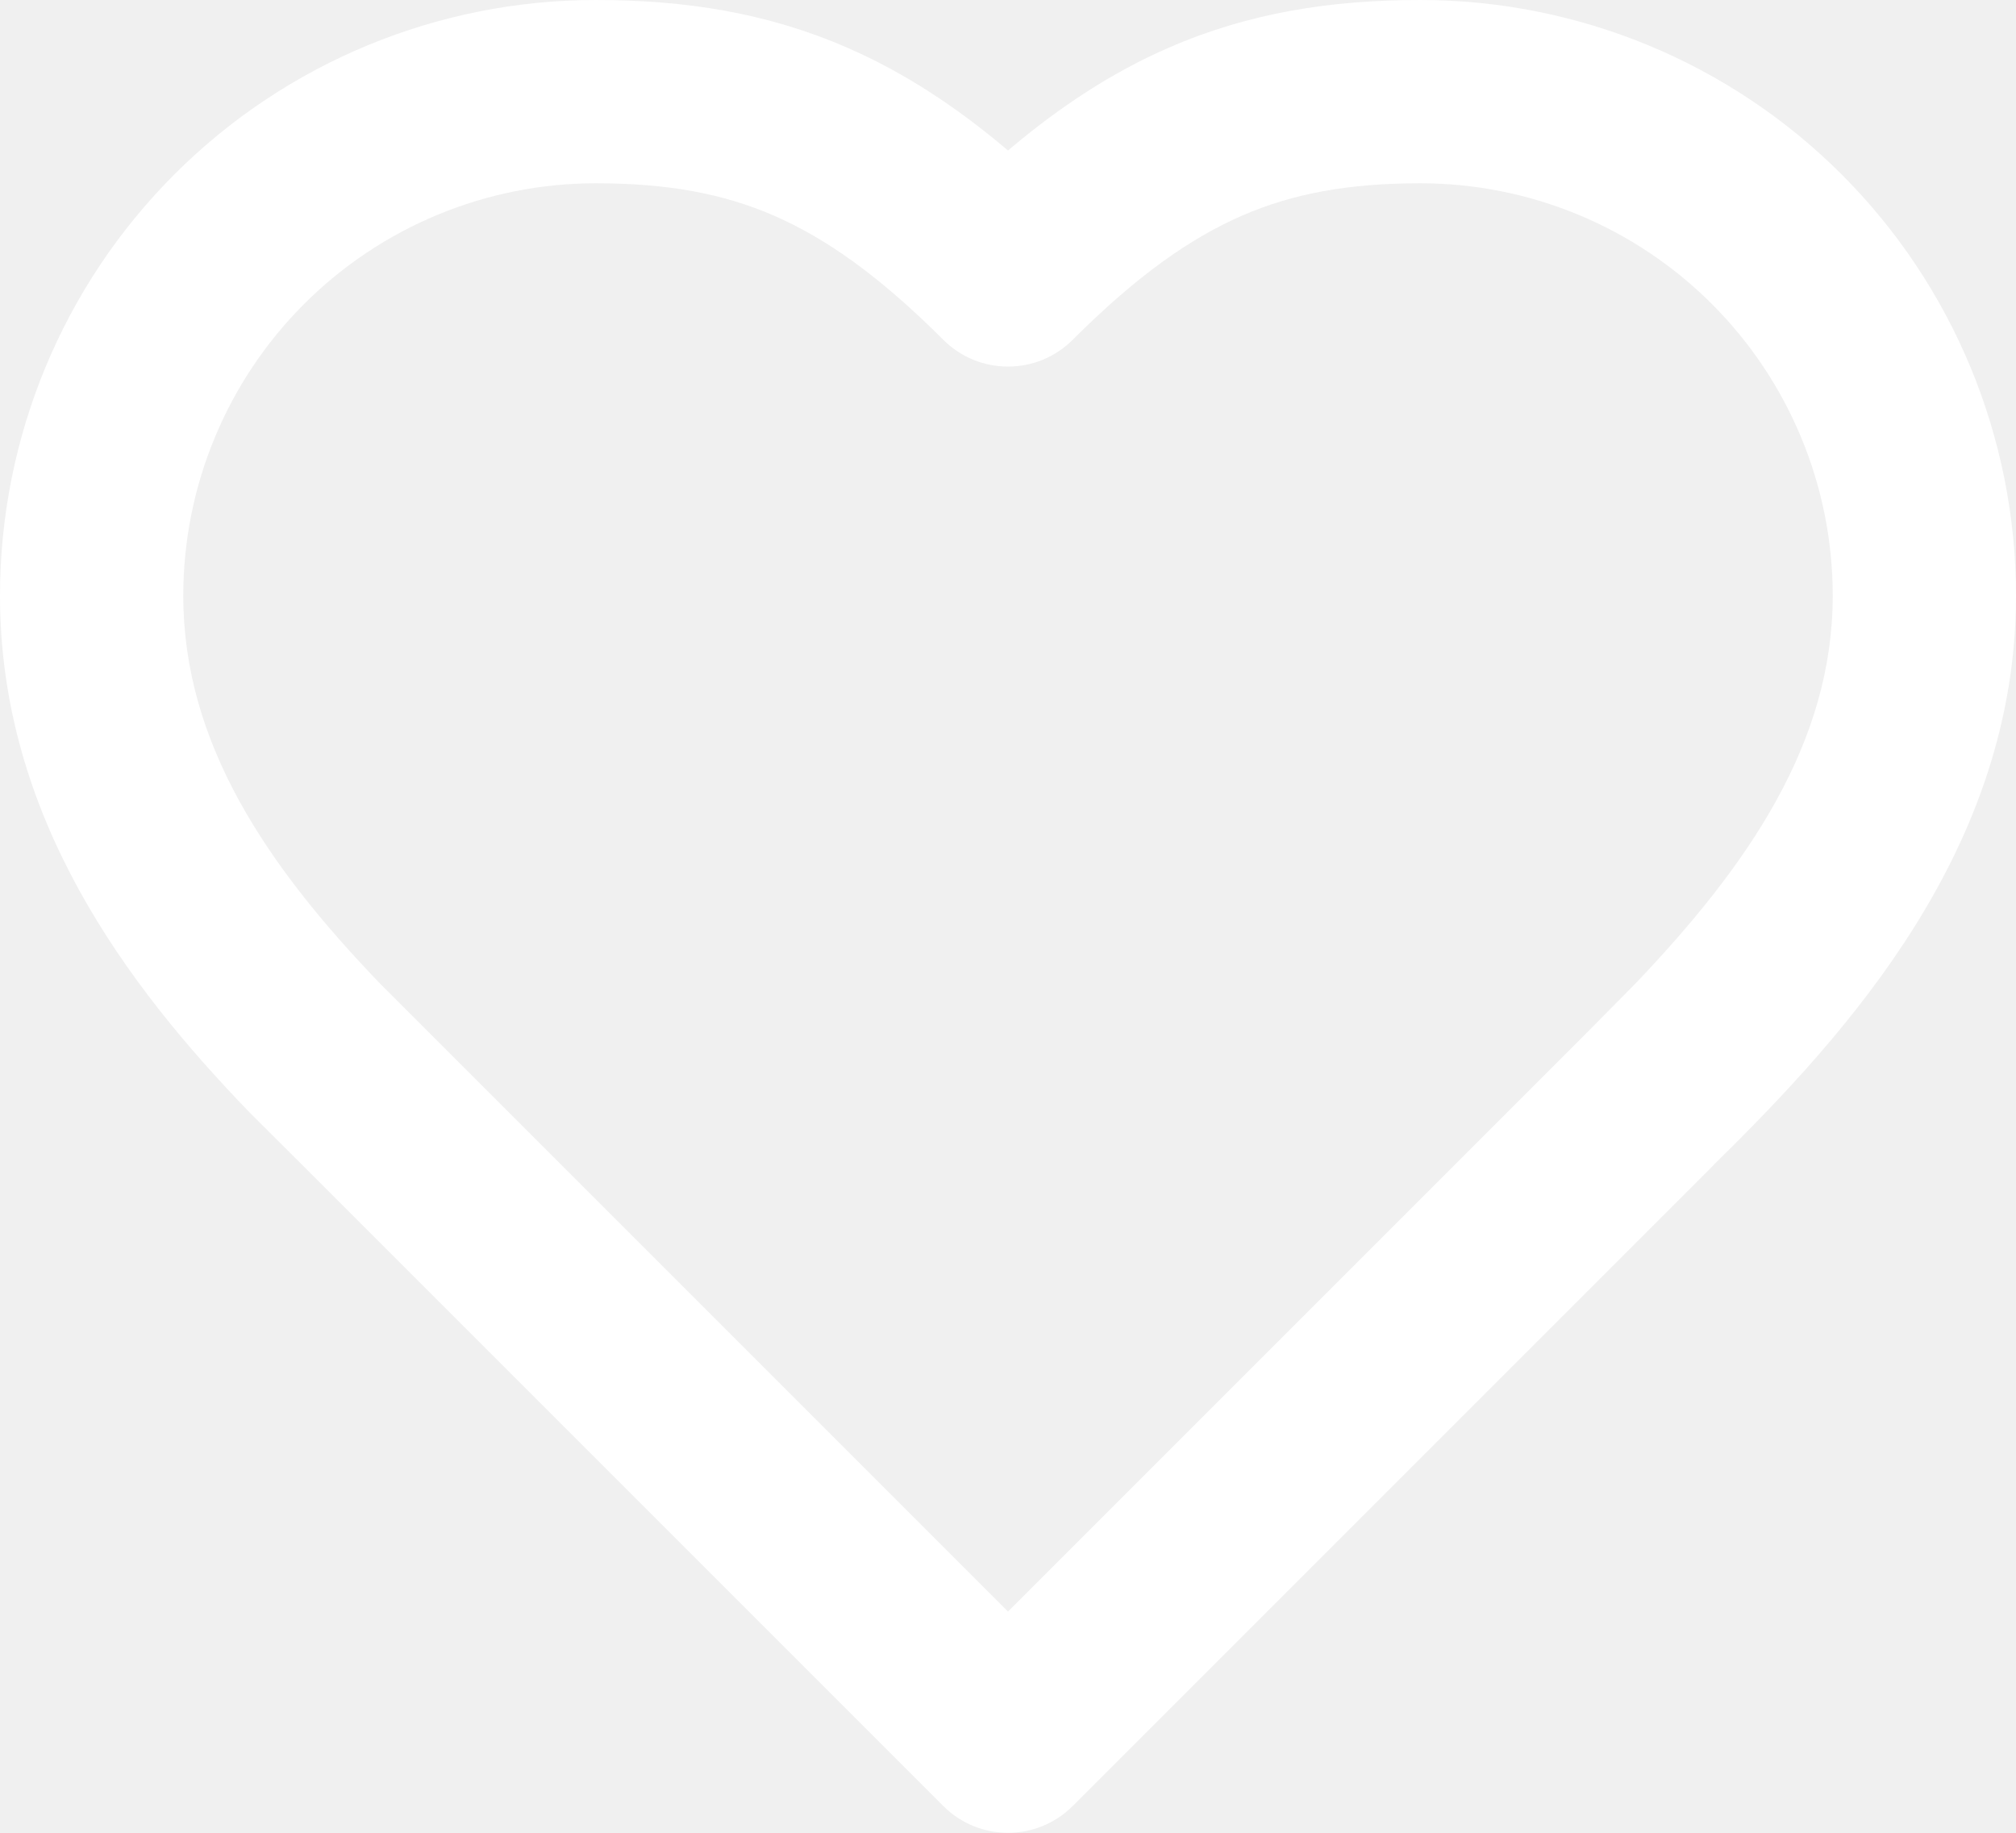
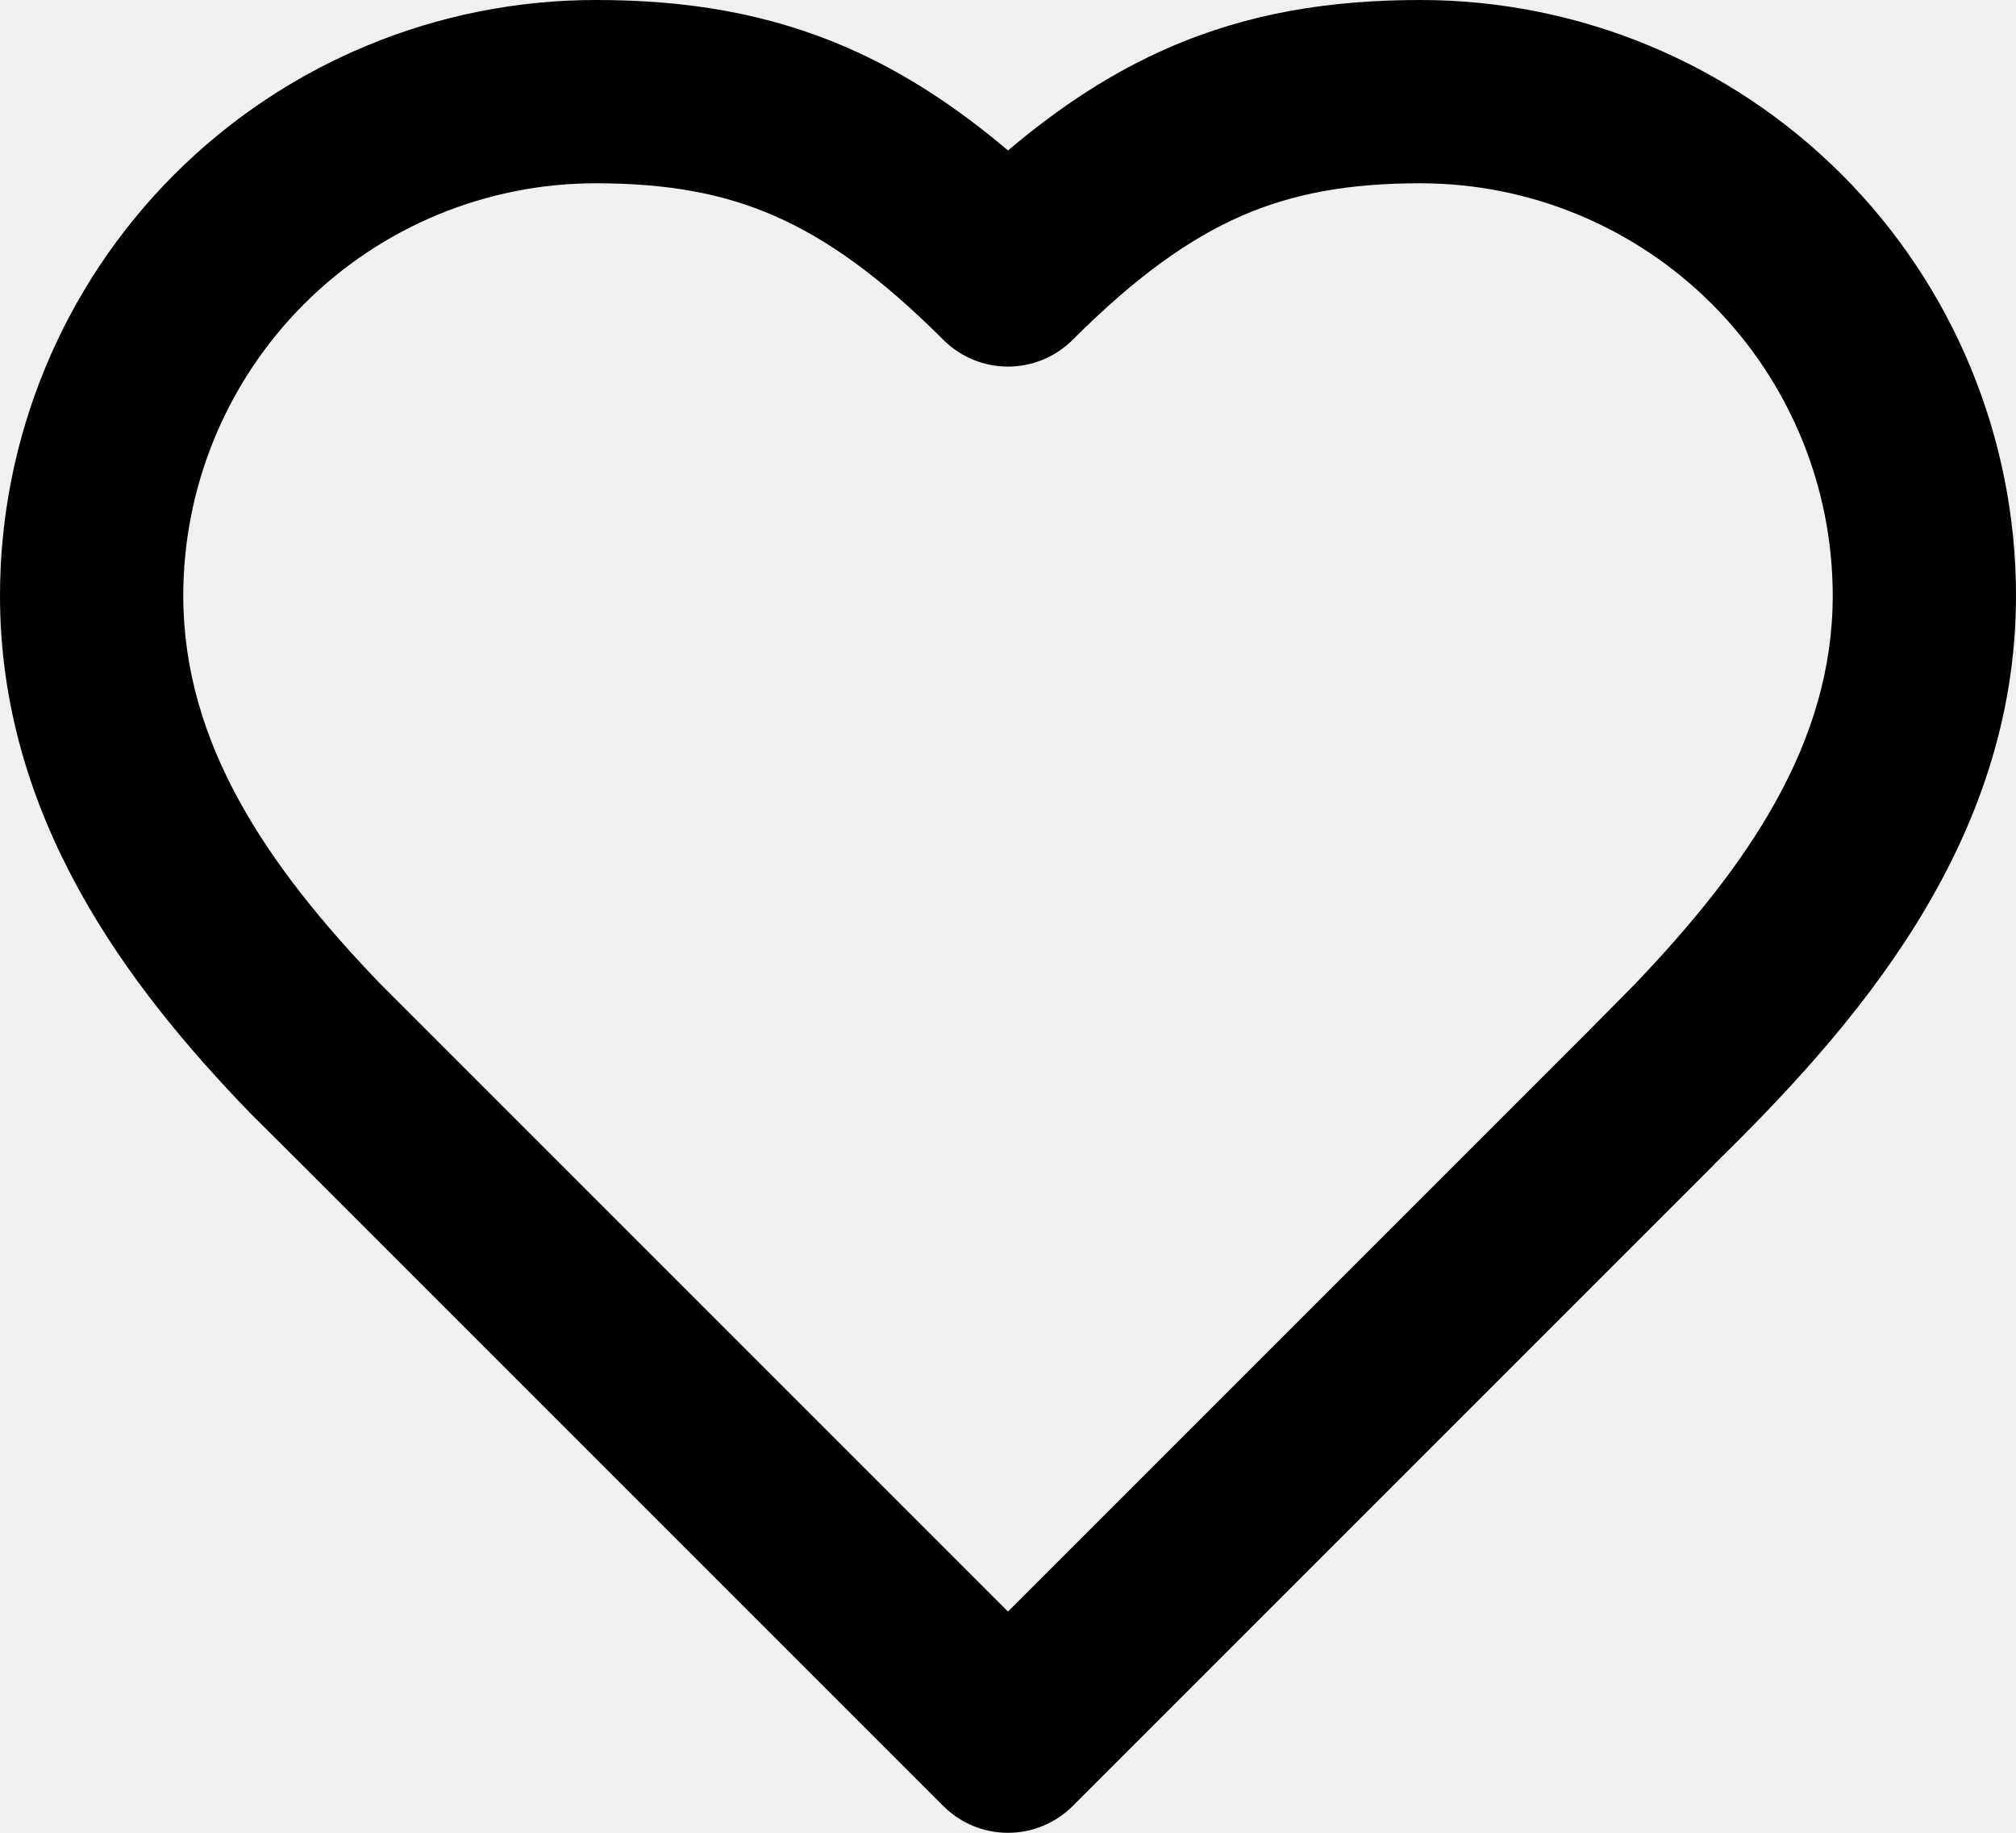
- <svg xmlns="http://www.w3.org/2000/svg" width="22" height="20" viewBox="0 0 22 20" fill="none">
-   <path d="M20 6.5C20 5.307 19.526 4.162 18.682 3.318C17.838 2.474 16.694 2 15.5 2C14.72 2 14.113 2.11 13.552 2.354C12.984 2.602 12.4 3.014 11.707 3.707C11.316 4.098 10.684 4.098 10.293 3.707C9.6 3.014 9.016 2.602 8.448 2.354C7.887 2.11 7.28 2 6.5 2C5.307 2 4.162 2.474 3.318 3.318C2.474 4.162 2 5.307 2 6.5C2 8.116 2.92 9.458 4.15 10.736L11 17.586L17.3 11.286L17.845 10.735C19.075 9.446 20 8.106 20 6.5ZM22 6.5C22 9.24 20.192 11.249 18.706 12.706L18.707 12.707L11.707 19.707C11.316 20.098 10.684 20.098 10.293 19.707L3.305 12.719L2.73 12.146C1.377 10.749 0 8.909 0 6.5C0 4.776 0.684 3.122 1.903 1.903C3.122 0.684 4.776 0 6.5 0C7.48 0 8.373 0.14 9.247 0.521C9.86 0.788 10.432 1.161 11 1.642C11.568 1.161 12.14 0.788 12.753 0.521C13.627 0.14 14.52 0 15.5 0C17.224 0 18.878 0.684 20.097 1.903C21.316 3.122 22 4.776 22 6.5Z" fill="white" />
+ <svg xmlns="http://www.w3.org/2000/svg" width="22" height="20" viewBox="0 0 22 20">
+   <path d="M20 6.5C20 5.307 19.526 4.162 18.682 3.318C17.838 2.474 16.694 2 15.5 2C14.72 2 14.113 2.11 13.552 2.354C12.984 2.602 12.4 3.014 11.707 3.707C11.316 4.098 10.684 4.098 10.293 3.707C9.6 3.014 9.016 2.602 8.448 2.354C7.887 2.11 7.28 2 6.5 2C5.307 2 4.162 2.474 3.318 3.318C2.474 4.162 2 5.307 2 6.5C2 8.116 2.92 9.458 4.15 10.736L11 17.586L17.3 11.286L17.845 10.735C19.075 9.446 20 8.106 20 6.5ZM22 6.5C22 9.24 20.192 11.249 18.706 12.706L18.707 12.707L11.707 19.707C11.316 20.098 10.684 20.098 10.293 19.707L3.305 12.719L2.73 12.146C1.377 10.749 0 8.909 0 6.5C0 4.776 0.684 3.122 1.903 1.903C3.122 0.684 4.776 0 6.5 0C7.48 0 8.373 0.14 9.247 0.521C9.86 0.788 10.432 1.161 11 1.642C11.568 1.161 12.14 0.788 12.753 0.521C13.627 0.14 14.52 0 15.5 0C17.224 0 18.878 0.684 20.097 1.903C21.316 3.122 22 4.776 22 6.5Z" />
</svg>
